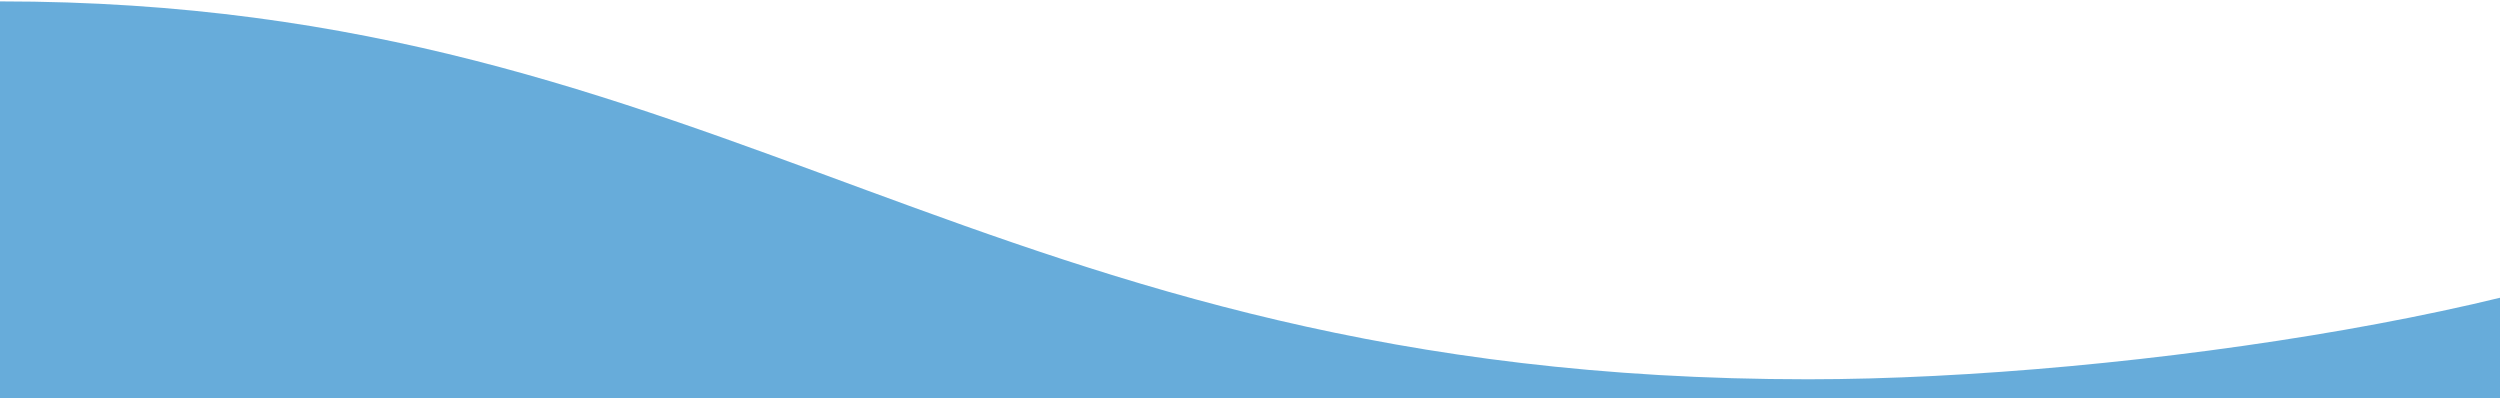
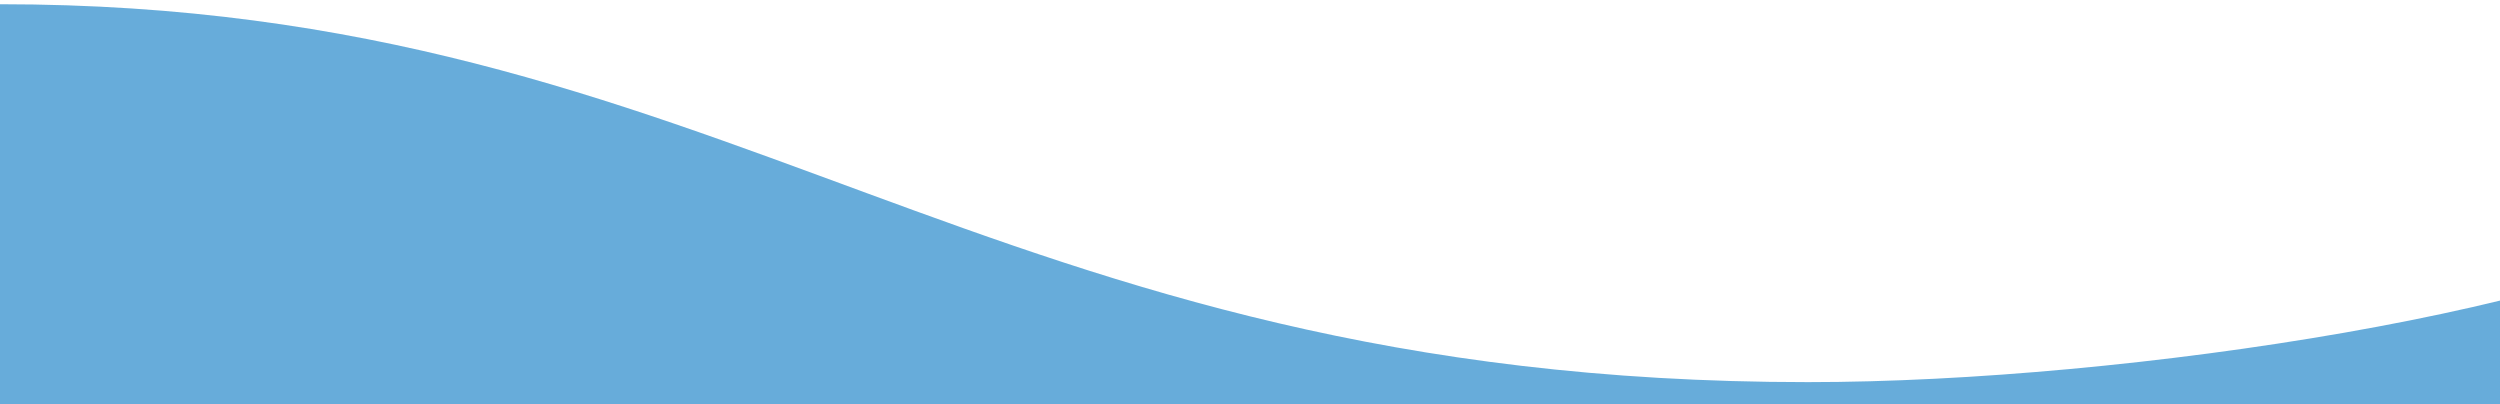
- <svg xmlns="http://www.w3.org/2000/svg" width="1420" height="226" viewBox="0 0 1430 226" fill="none">
+ <svg xmlns="http://www.w3.org/2000/svg" width="1400" height="226" viewBox="0 0 1430 226" fill="none">
  <path d="M1034.18 216.154C1217.7 216.154 1490.39 173.838 1571 116.655V1073H0V0C418.476 0 559.111 216.154 1034.18 216.154Z" fill="#67ACDA" />
</svg>
